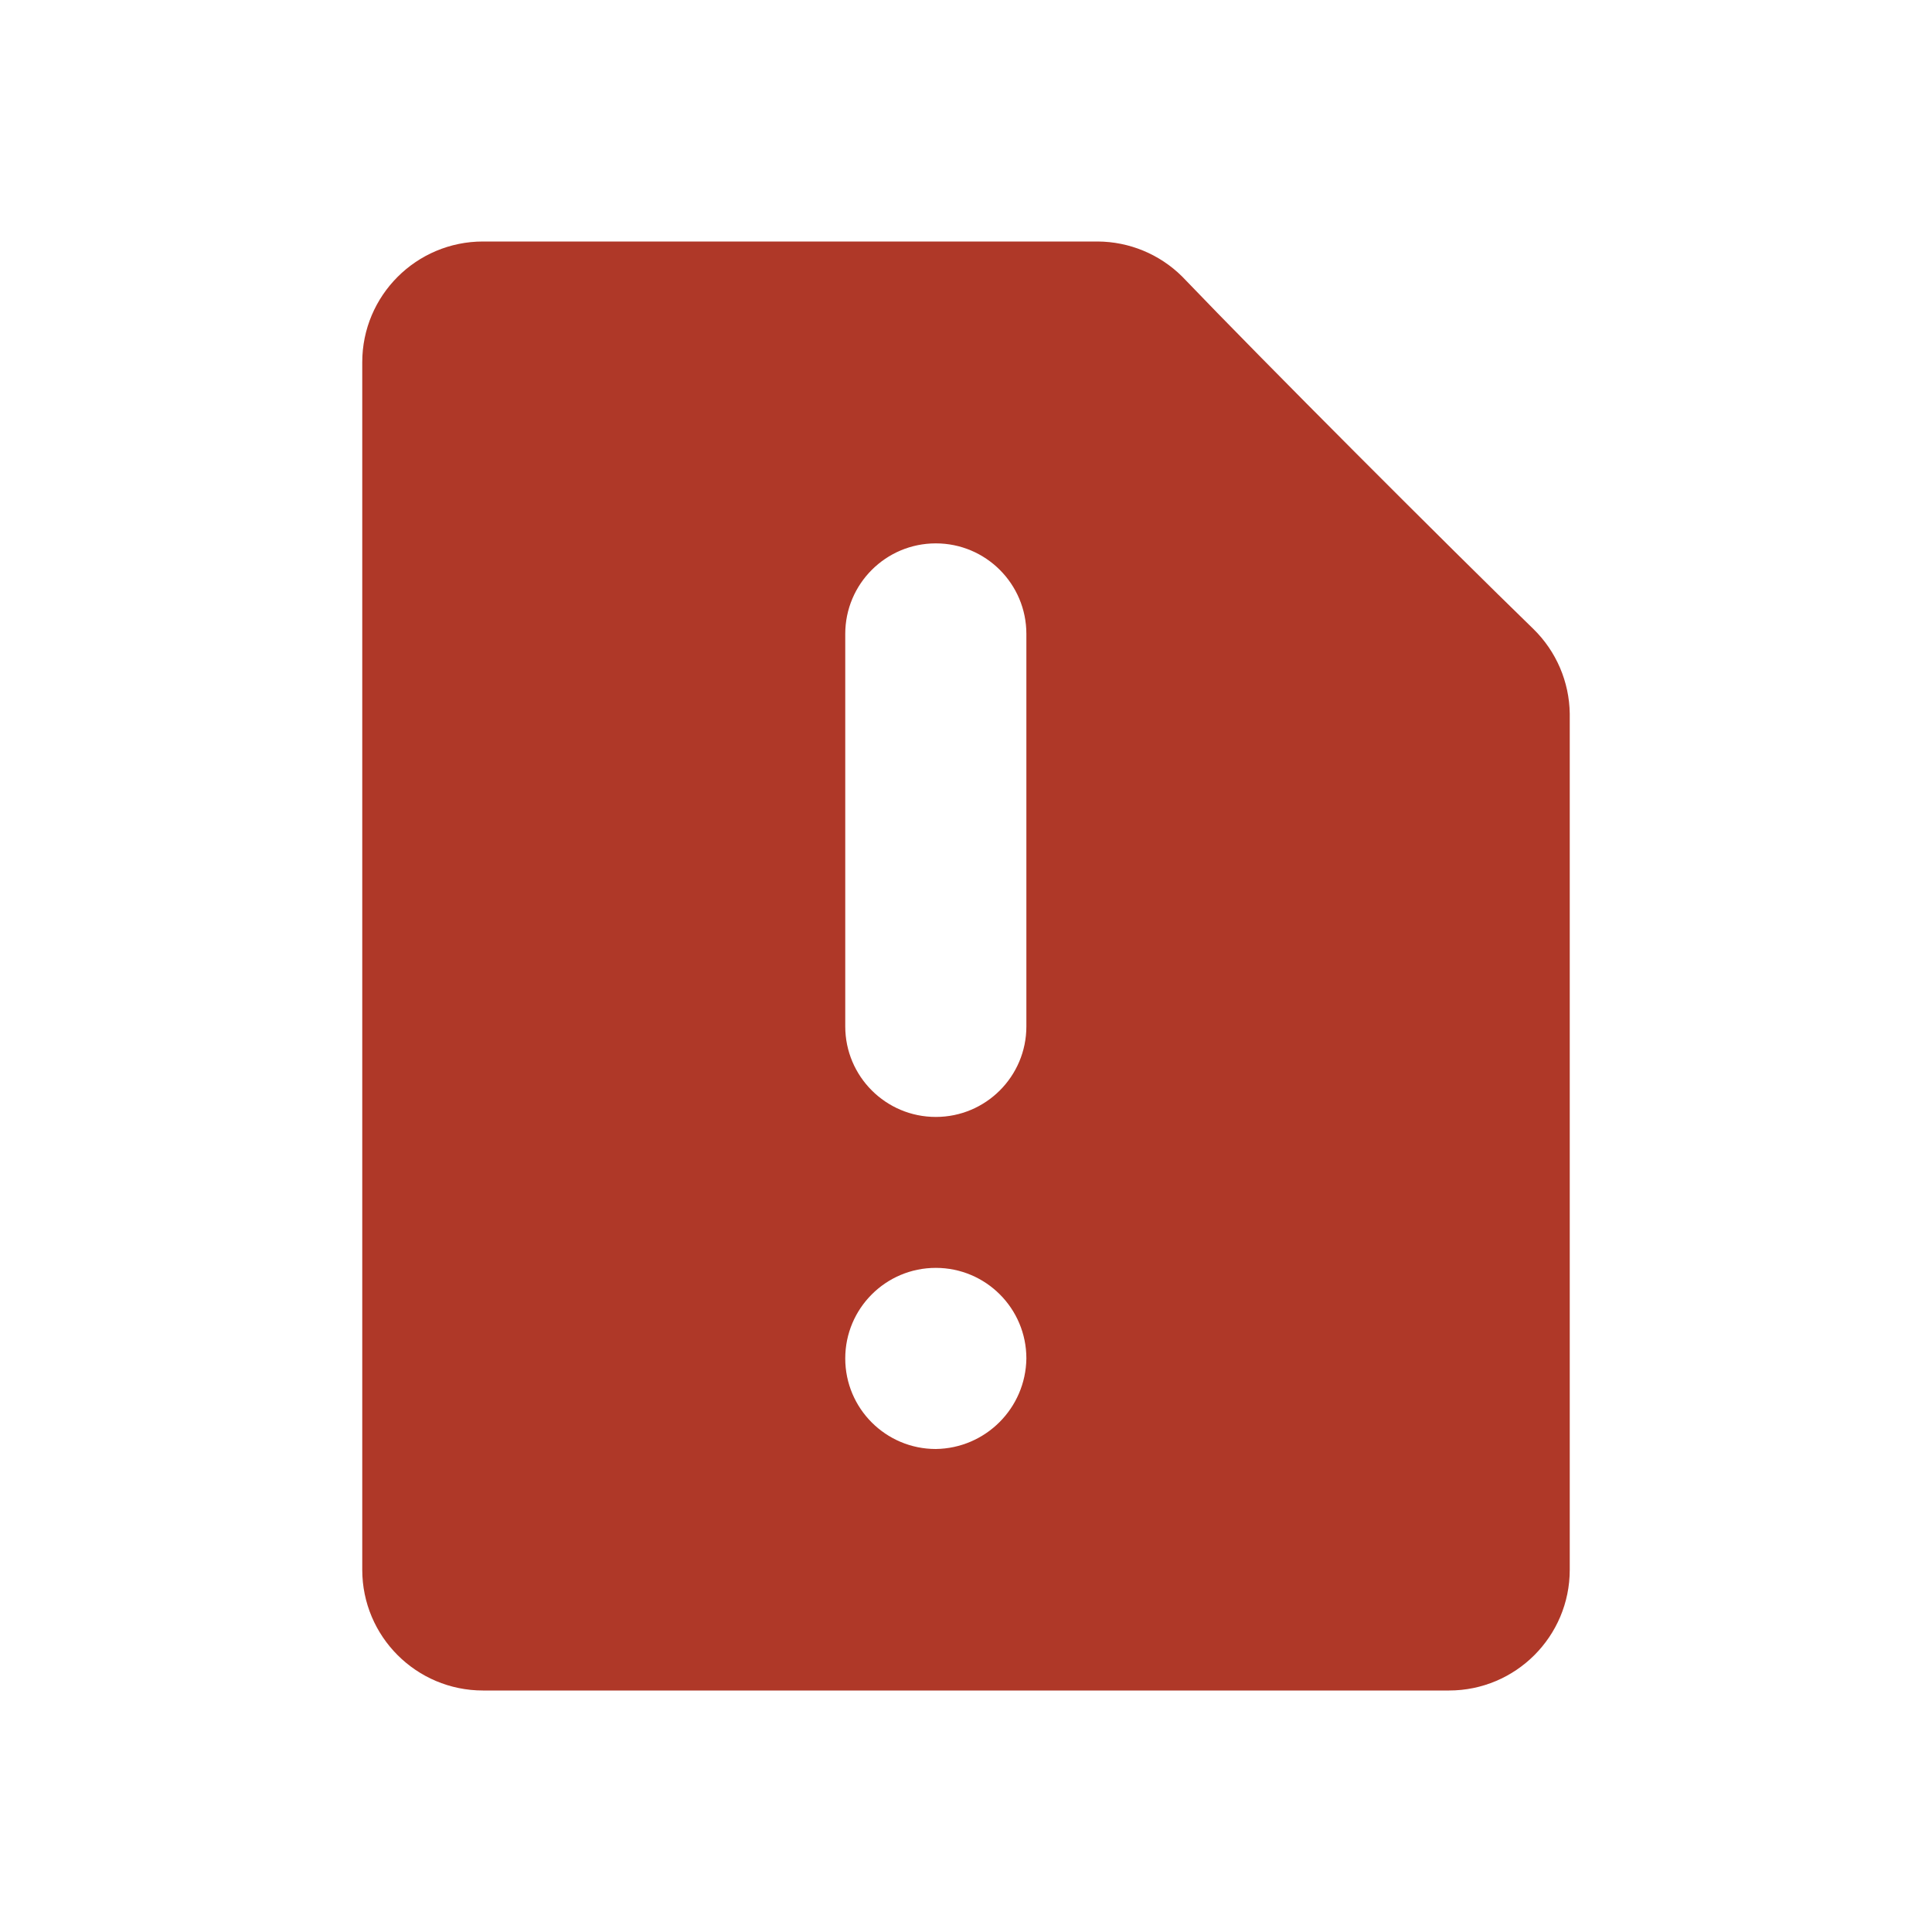
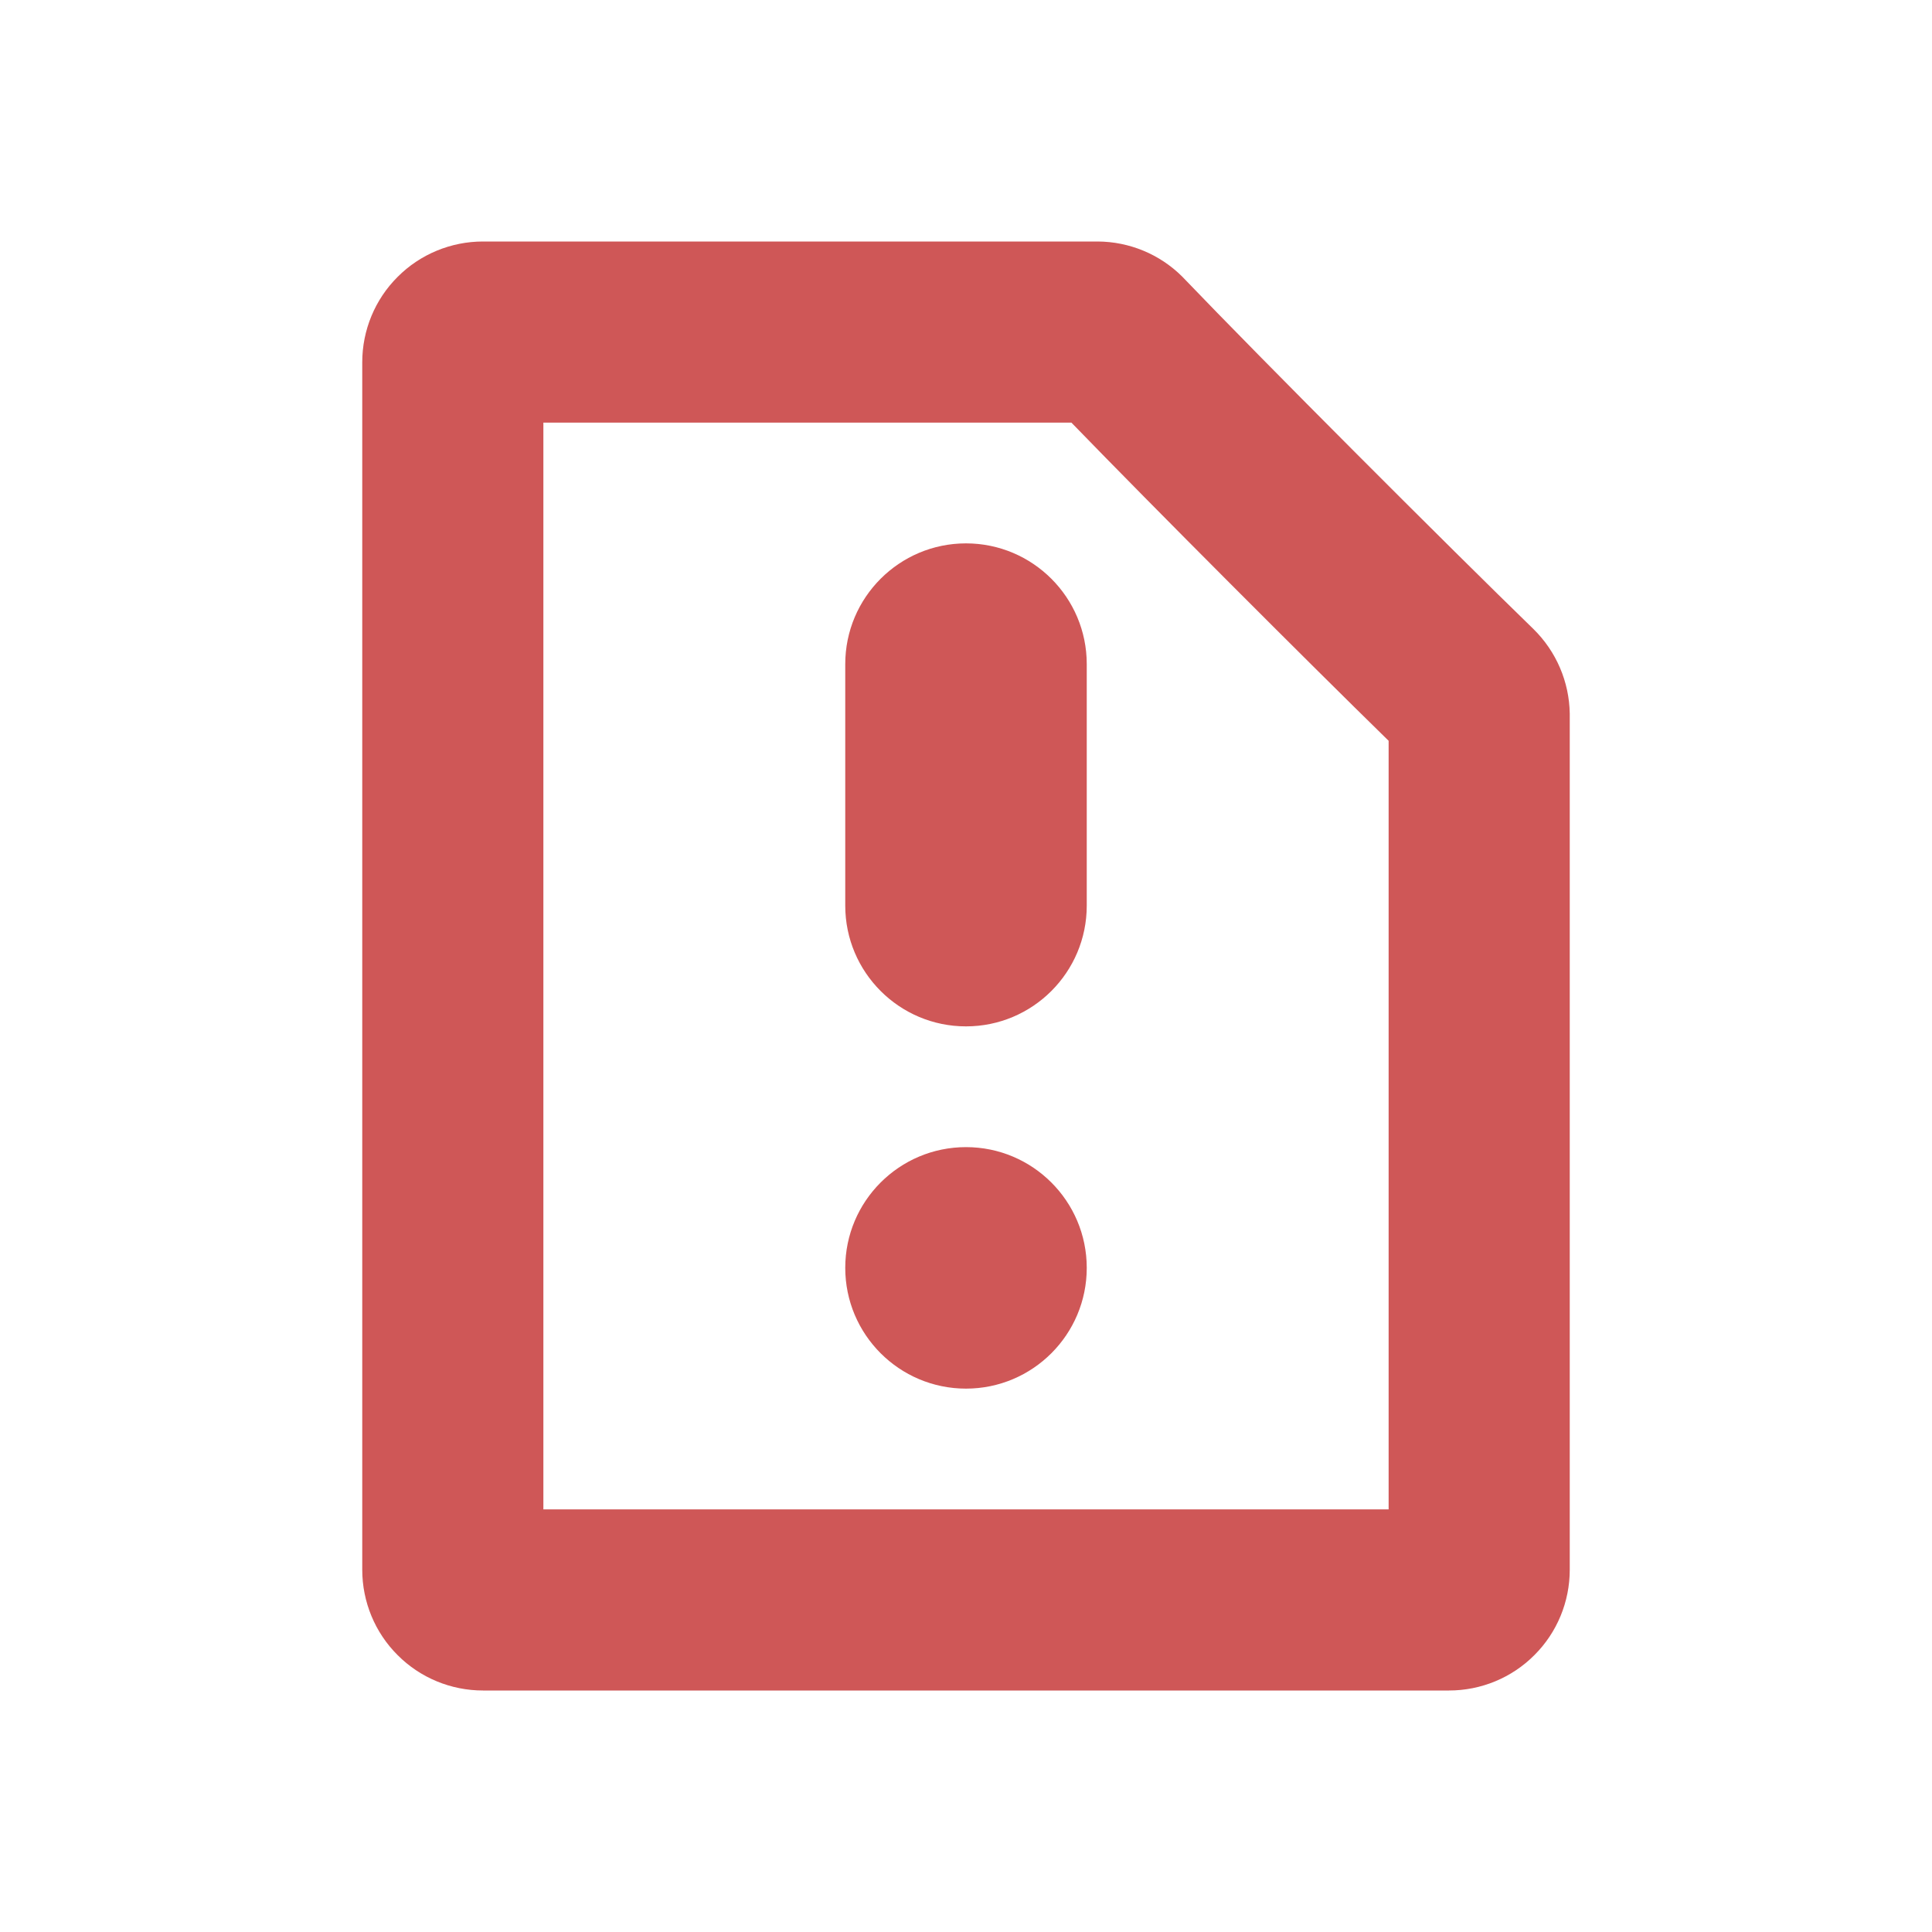
- <svg xmlns="http://www.w3.org/2000/svg" data-name="Calque 1" viewBox="0 0 16 16">
-   <path d="M12.7 5.21C12 4.53 10.47 3 9.79 2.29a1 1 0 0 0-.7-.29H4a1 1 0 0 0-1 1v10a1 1 0 0 0 1 1h8a1 1 0 0 0 1-1V5.91a1 1 0 0 0-.3-.7ZM7.75 12a.75.75 0 1 1 .75-.75.76.76 0 0 1-.75.75Zm.75-3.5a.75.75 0 0 1-1.5 0V5.25a.75.75 0 0 1 1.5 0Z" style="fill:#af3828" />
+ <svg xmlns="http://www.w3.org/2000/svg" width="16" height="16" viewBox="0 0 16 16" fill="none">
+   <path d="M7 5.5C7 4.948 7.448 4.5 8 4.5V4.5C8.552 4.5 9 4.948 9 5.5V7.5C9 8.052 8.552 8.5 8 8.5V8.5C7.448 8.5 7 8.052 7 7.5V5.5Z" fill="#CF5757" />
+   <path d="M9 10.5C9 11.052 8.552 11.5 8 11.5C7.448 11.5 7 11.052 7 10.5C7 9.948 7.448 9.5 8 9.5C8.552 9.5 9 9.948 9 10.5Z" fill="#CF5757" />
+   <path fill-rule="evenodd" clip-rule="evenodd" d="M9.79 2.29C9.604 2.105 9.352 2.001 9.09 2H4C3.735 2 3.48 2.105 3.293 2.293C3.105 2.48 3 2.735 3 3V13C3 13.265 3.105 13.52 3.293 13.707C3.48 13.895 3.735 14 4 14H12C12.265 14 12.52 13.895 12.707 13.707C12.895 13.52 13 13.265 13 13V5.91C12.996 5.646 12.888 5.395 12.7 5.21C12 4.53 10.47 3 9.79 2.29ZM11.5 6.135C10.8 5.45 9.57 4.219 8.873 3.5H4.5V12.5H11.5V6.135Z" fill="#CF5757" />
</svg>
